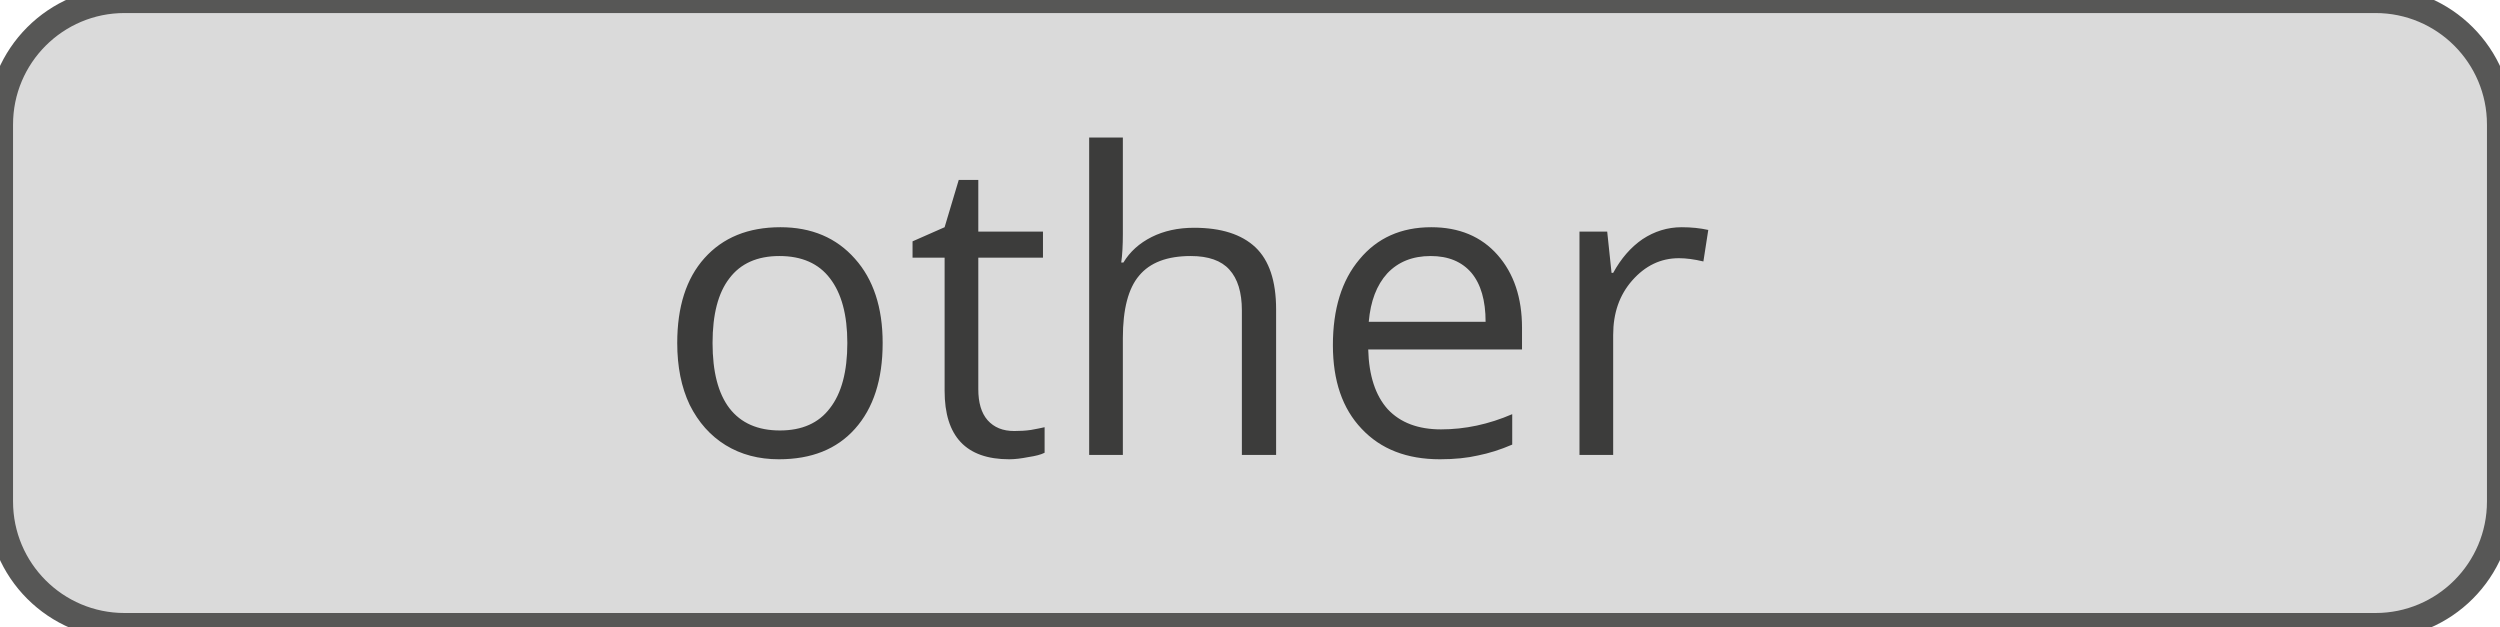
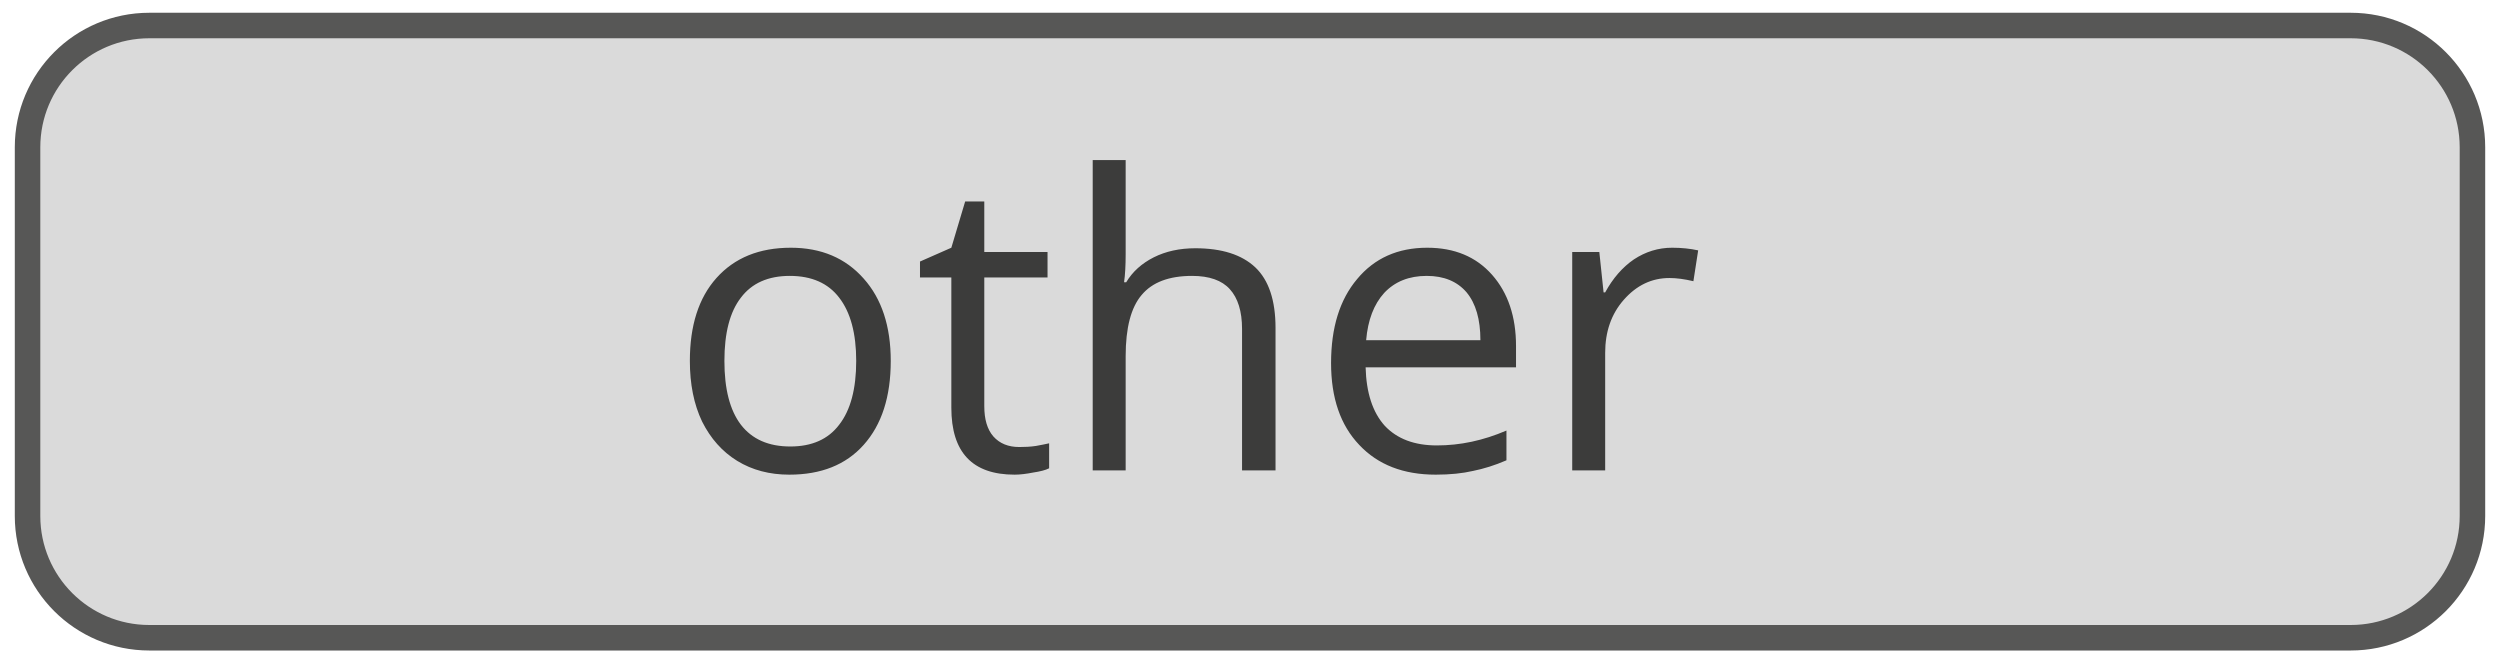
- <svg xmlns="http://www.w3.org/2000/svg" id="Layer_1" data-name="Layer 1" viewBox="0 0 71.88 18">
+ <svg xmlns="http://www.w3.org/2000/svg" id="Layer_1" data-name="Layer 1" viewBox="0 0 73.5 19.5">
  <defs>
    <style>.cls-1{fill:#dadada;stroke:#575756;stroke-miterlimit:10;stroke-width:0.75px;}.cls-2{font-size:12px;fill:#3c3c3b;font-family:OpenSans, Open Sans;}</style>
  </defs>
-   <rect class="cls-1" width="71.88" height="18" rx="3.58" />
-   <text class="cls-2" transform="translate(18.8 13.08)">other</text>
+   <rect class="cls-1" x="0.81" y="0.75" width="71.88" height="18" rx="3.58" />
+   <text class="cls-2" transform="translate(19.61 13.83)">other</text>
</svg>
